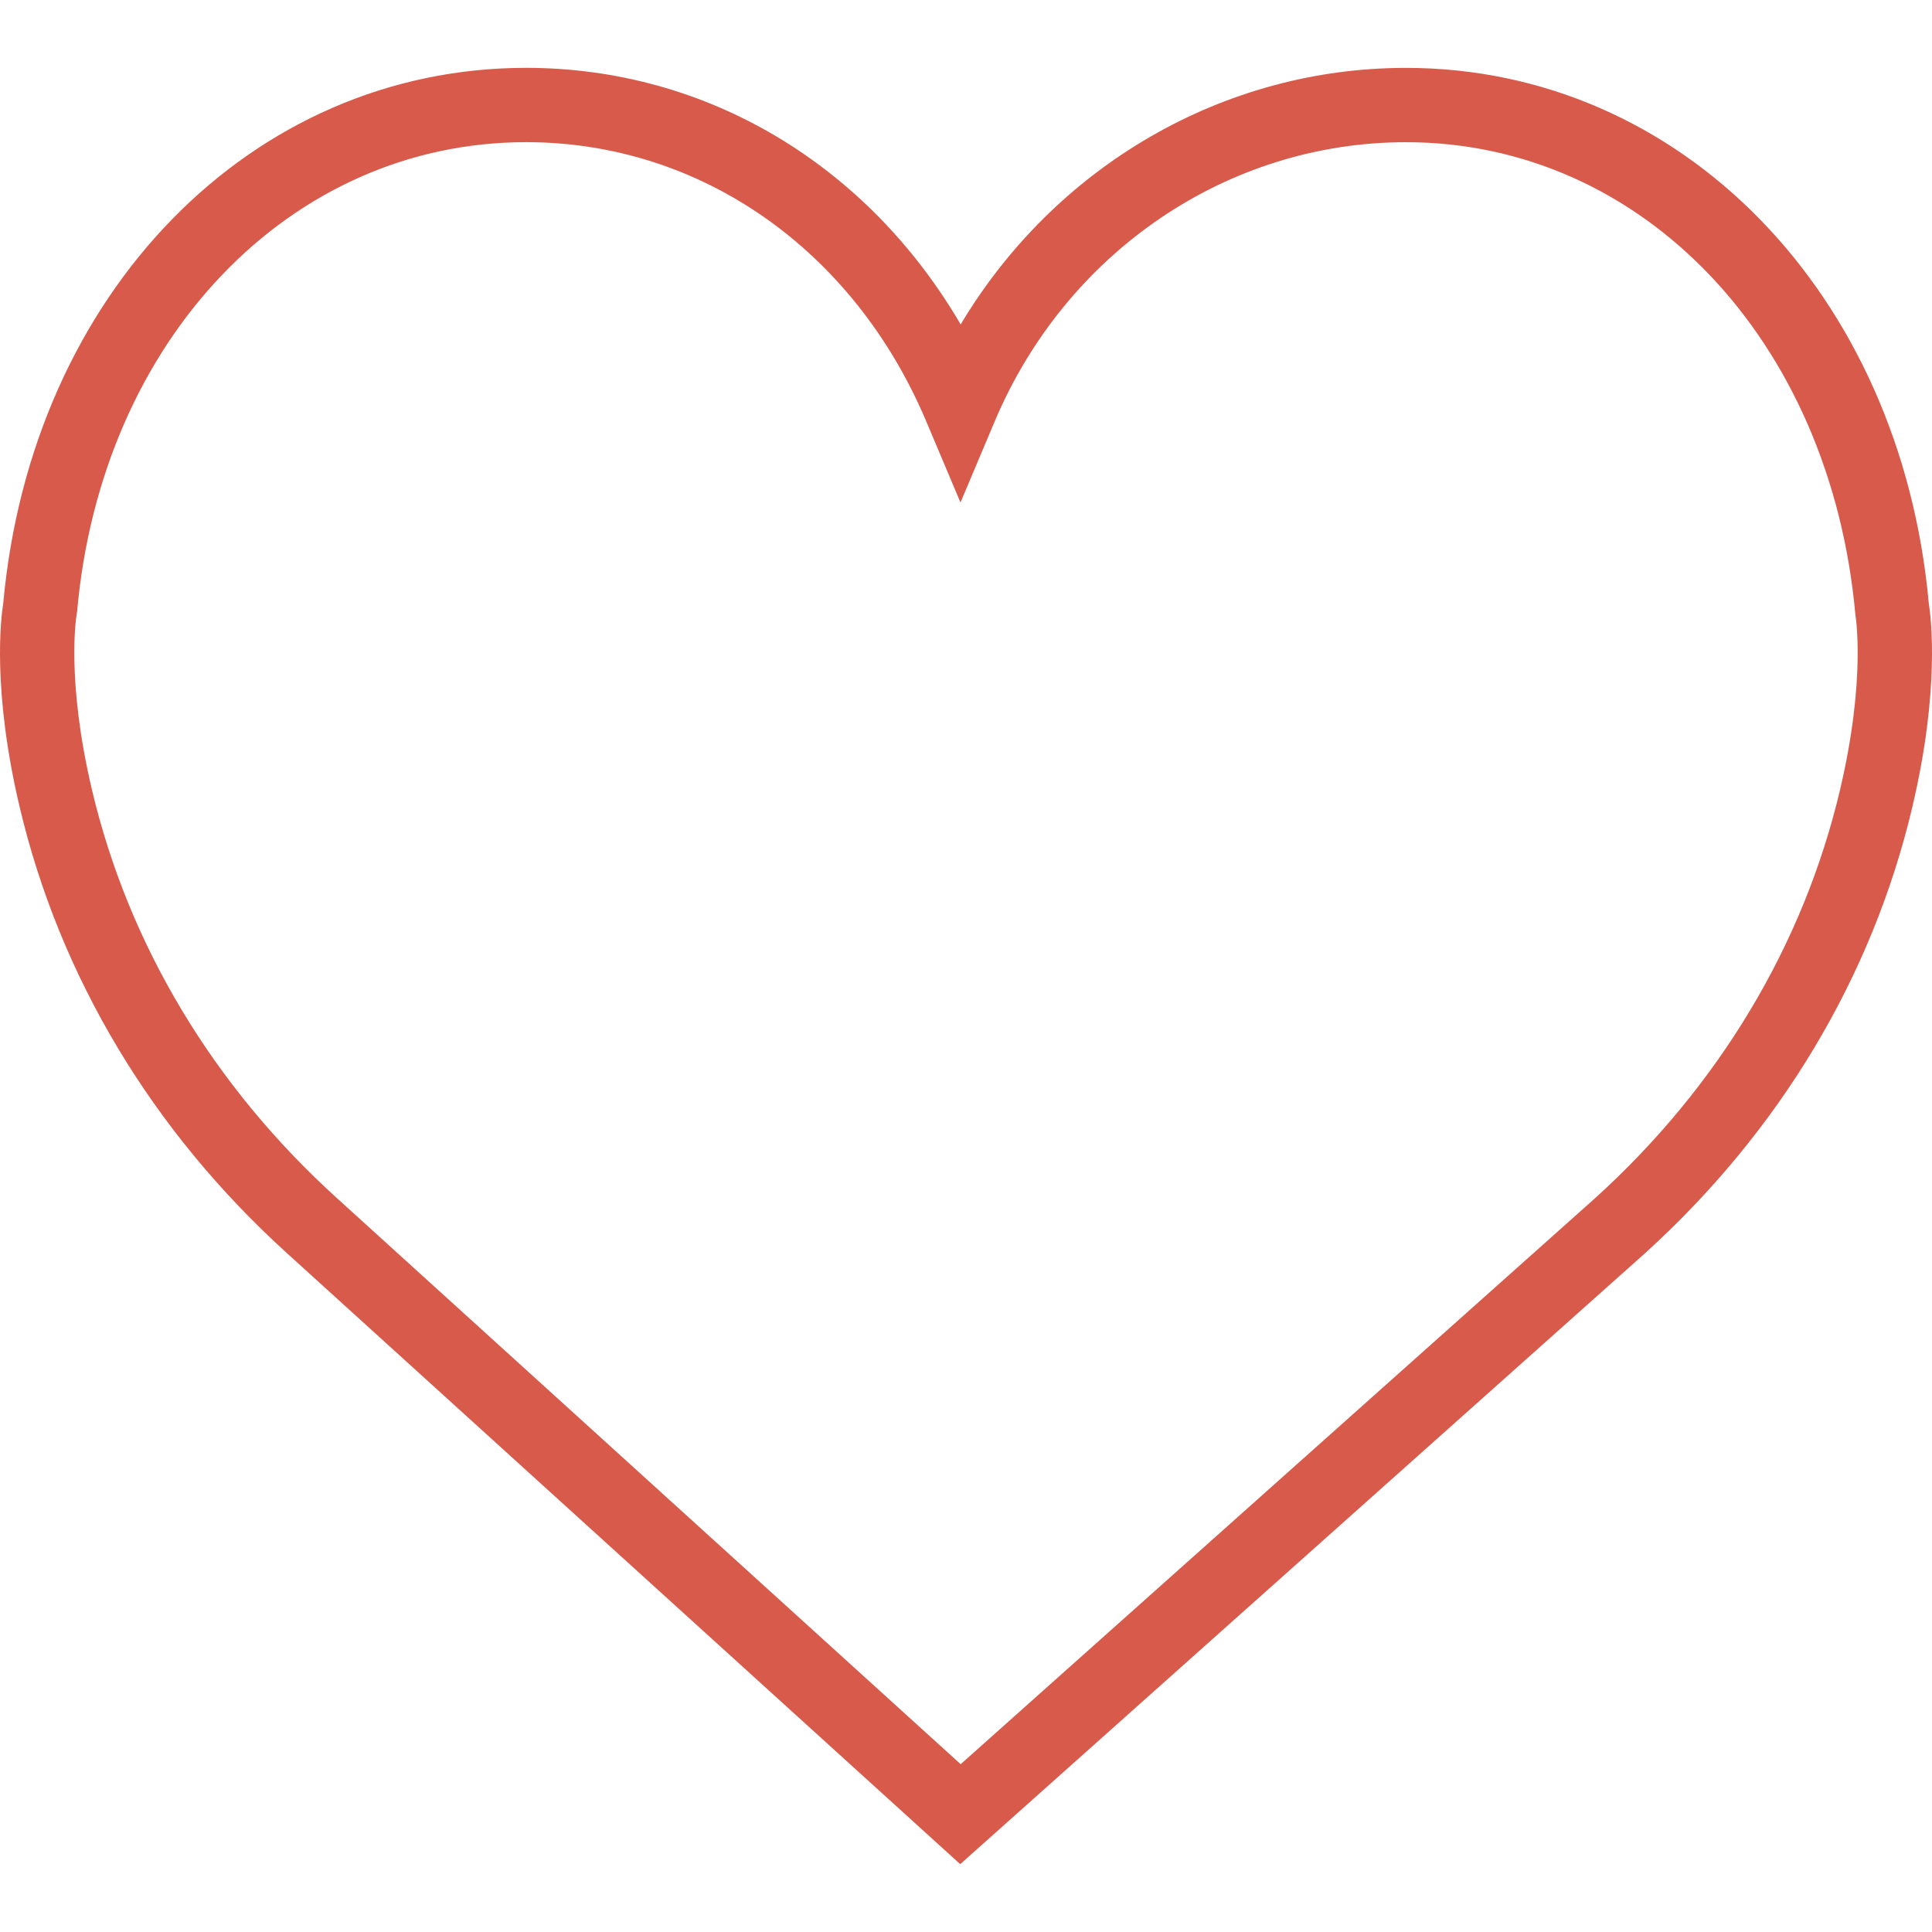
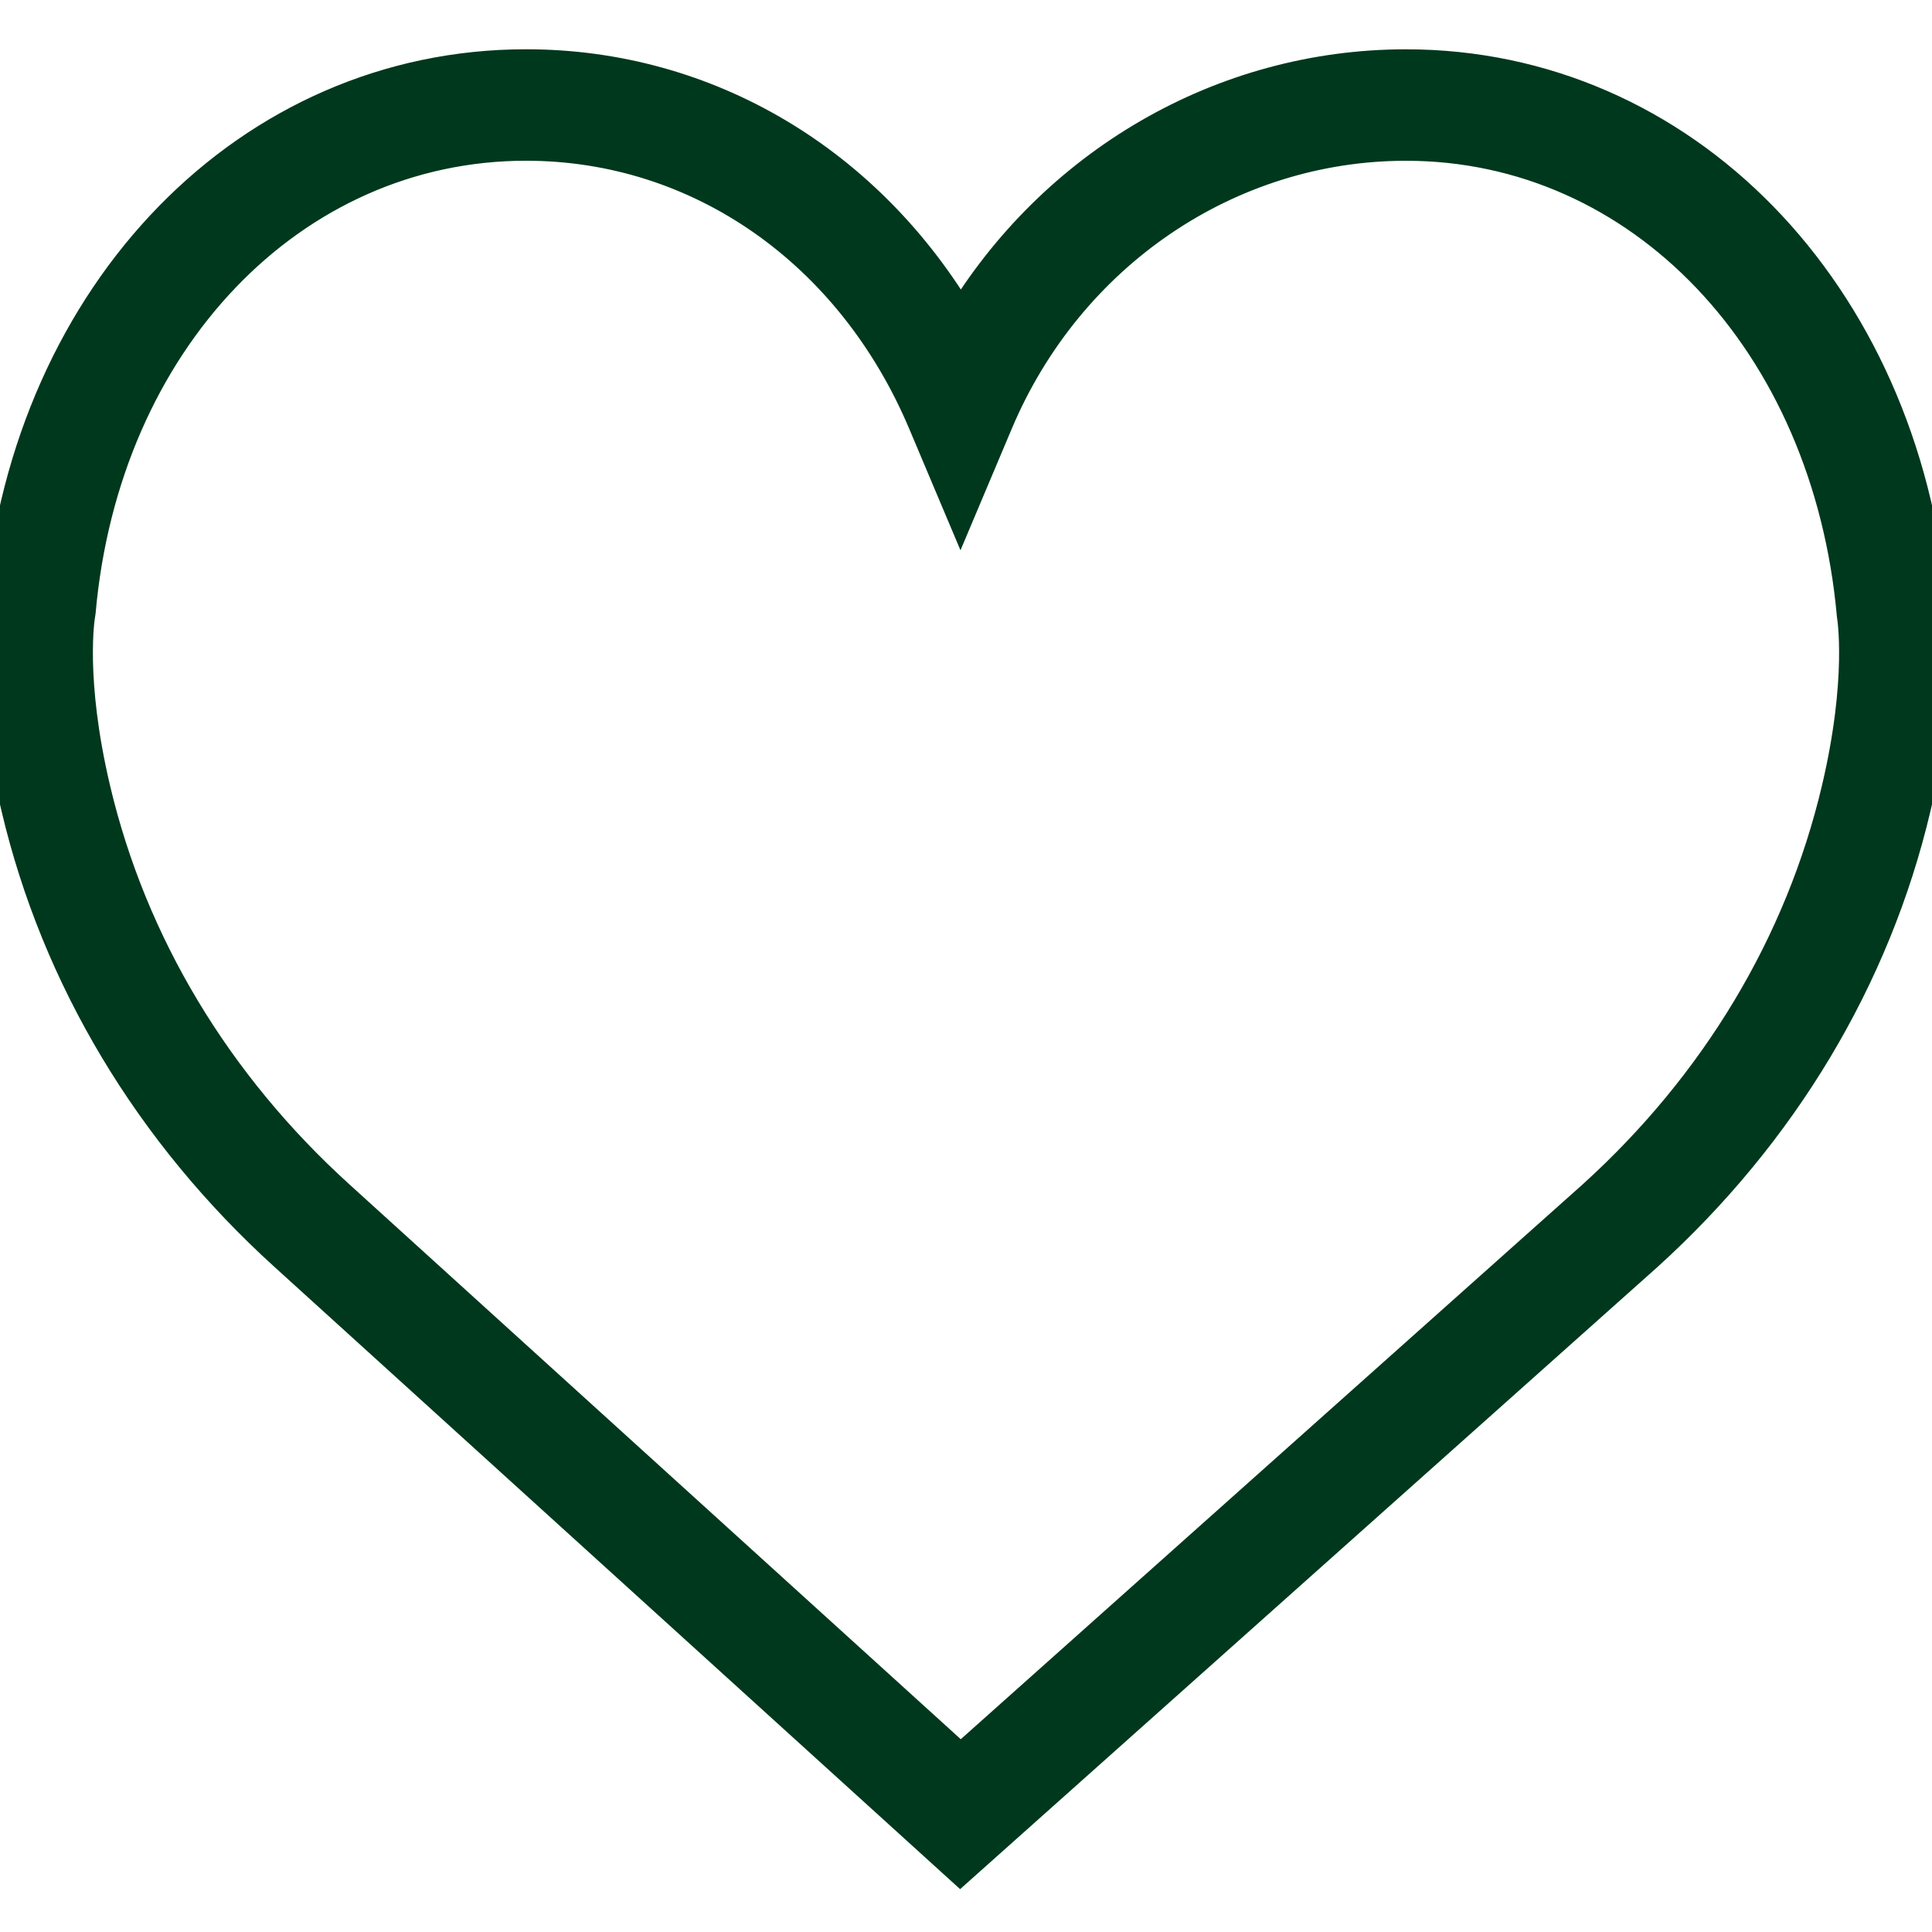
<svg xmlns="http://www.w3.org/2000/svg" version="1.1" id="Capa_1" x="0px" y="0px" viewBox="0 0 51.997 51.997" style="enable-background:new 0 0 51.997 51.997;" xml:space="preserve">
  <g>
-     <path style="fill:#D75A4A;" d="M51.911,16.242C51.152,7.888,45.239,1.827,37.839,1.827c-4.93,0-9.444,2.653-11.984,6.905   c-2.517-4.307-6.846-6.906-11.697-6.906c-7.399,0-13.313,6.061-14.071,14.415c-0.06,0.369-0.306,2.311,0.442,5.478   c1.078,4.568,3.568,8.723,7.199,12.013l18.115,16.439l18.426-16.438c3.631-3.291,6.121-7.445,7.199-12.014   C52.216,18.553,51.97,16.611,51.911,16.242z M49.521,21.261c-0.984,4.172-3.265,7.973-6.59,10.985L25.855,47.481L9.072,32.25   c-3.331-3.018-5.611-6.818-6.596-10.99c-0.708-2.997-0.417-4.69-0.416-4.701l0.015-0.101C2.725,9.139,7.806,3.826,14.158,3.826   c4.687,0,8.813,2.88,10.771,7.515l0.921,2.183l0.921-2.183c1.927-4.564,6.271-7.514,11.069-7.514   c6.351,0,11.433,5.313,12.096,12.727C49.938,16.57,50.229,18.264,49.521,21.261z" />
+     <path stroke="#00381d" style="fill:#00381d;" d="M51.911,16.242C51.152,7.888,45.239,1.827,37.839,1.827c-4.93,0-9.444,2.653-11.984,6.905   c-2.517-4.307-6.846-6.906-11.697-6.906c-7.399,0-13.313,6.061-14.071,14.415c-0.06,0.369-0.306,2.311,0.442,5.478   c1.078,4.568,3.568,8.723,7.199,12.013l18.115,16.439l18.426-16.438c3.631-3.291,6.121-7.445,7.199-12.014   C52.216,18.553,51.97,16.611,51.911,16.242z M49.521,21.261c-0.984,4.172-3.265,7.973-6.59,10.985L25.855,47.481L9.072,32.25   c-3.331-3.018-5.611-6.818-6.596-10.99c-0.708-2.997-0.417-4.69-0.416-4.701l0.015-0.101C2.725,9.139,7.806,3.826,14.158,3.826   c4.687,0,8.813,2.88,10.771,7.515l0.921,2.183l0.921-2.183c1.927-4.564,6.271-7.514,11.069-7.514   c6.351,0,11.433,5.313,12.096,12.727C49.938,16.57,50.229,18.264,49.521,21.261z" />
  </g>
  <g>
</g>
  <g>
</g>
  <g>
</g>
  <g>
</g>
  <g>
</g>
  <g>
</g>
  <g>
</g>
  <g>
</g>
  <g>
</g>
  <g>
</g>
  <g>
</g>
  <g>
</g>
  <g>
</g>
  <g>
</g>
  <g>
</g>
</svg>
